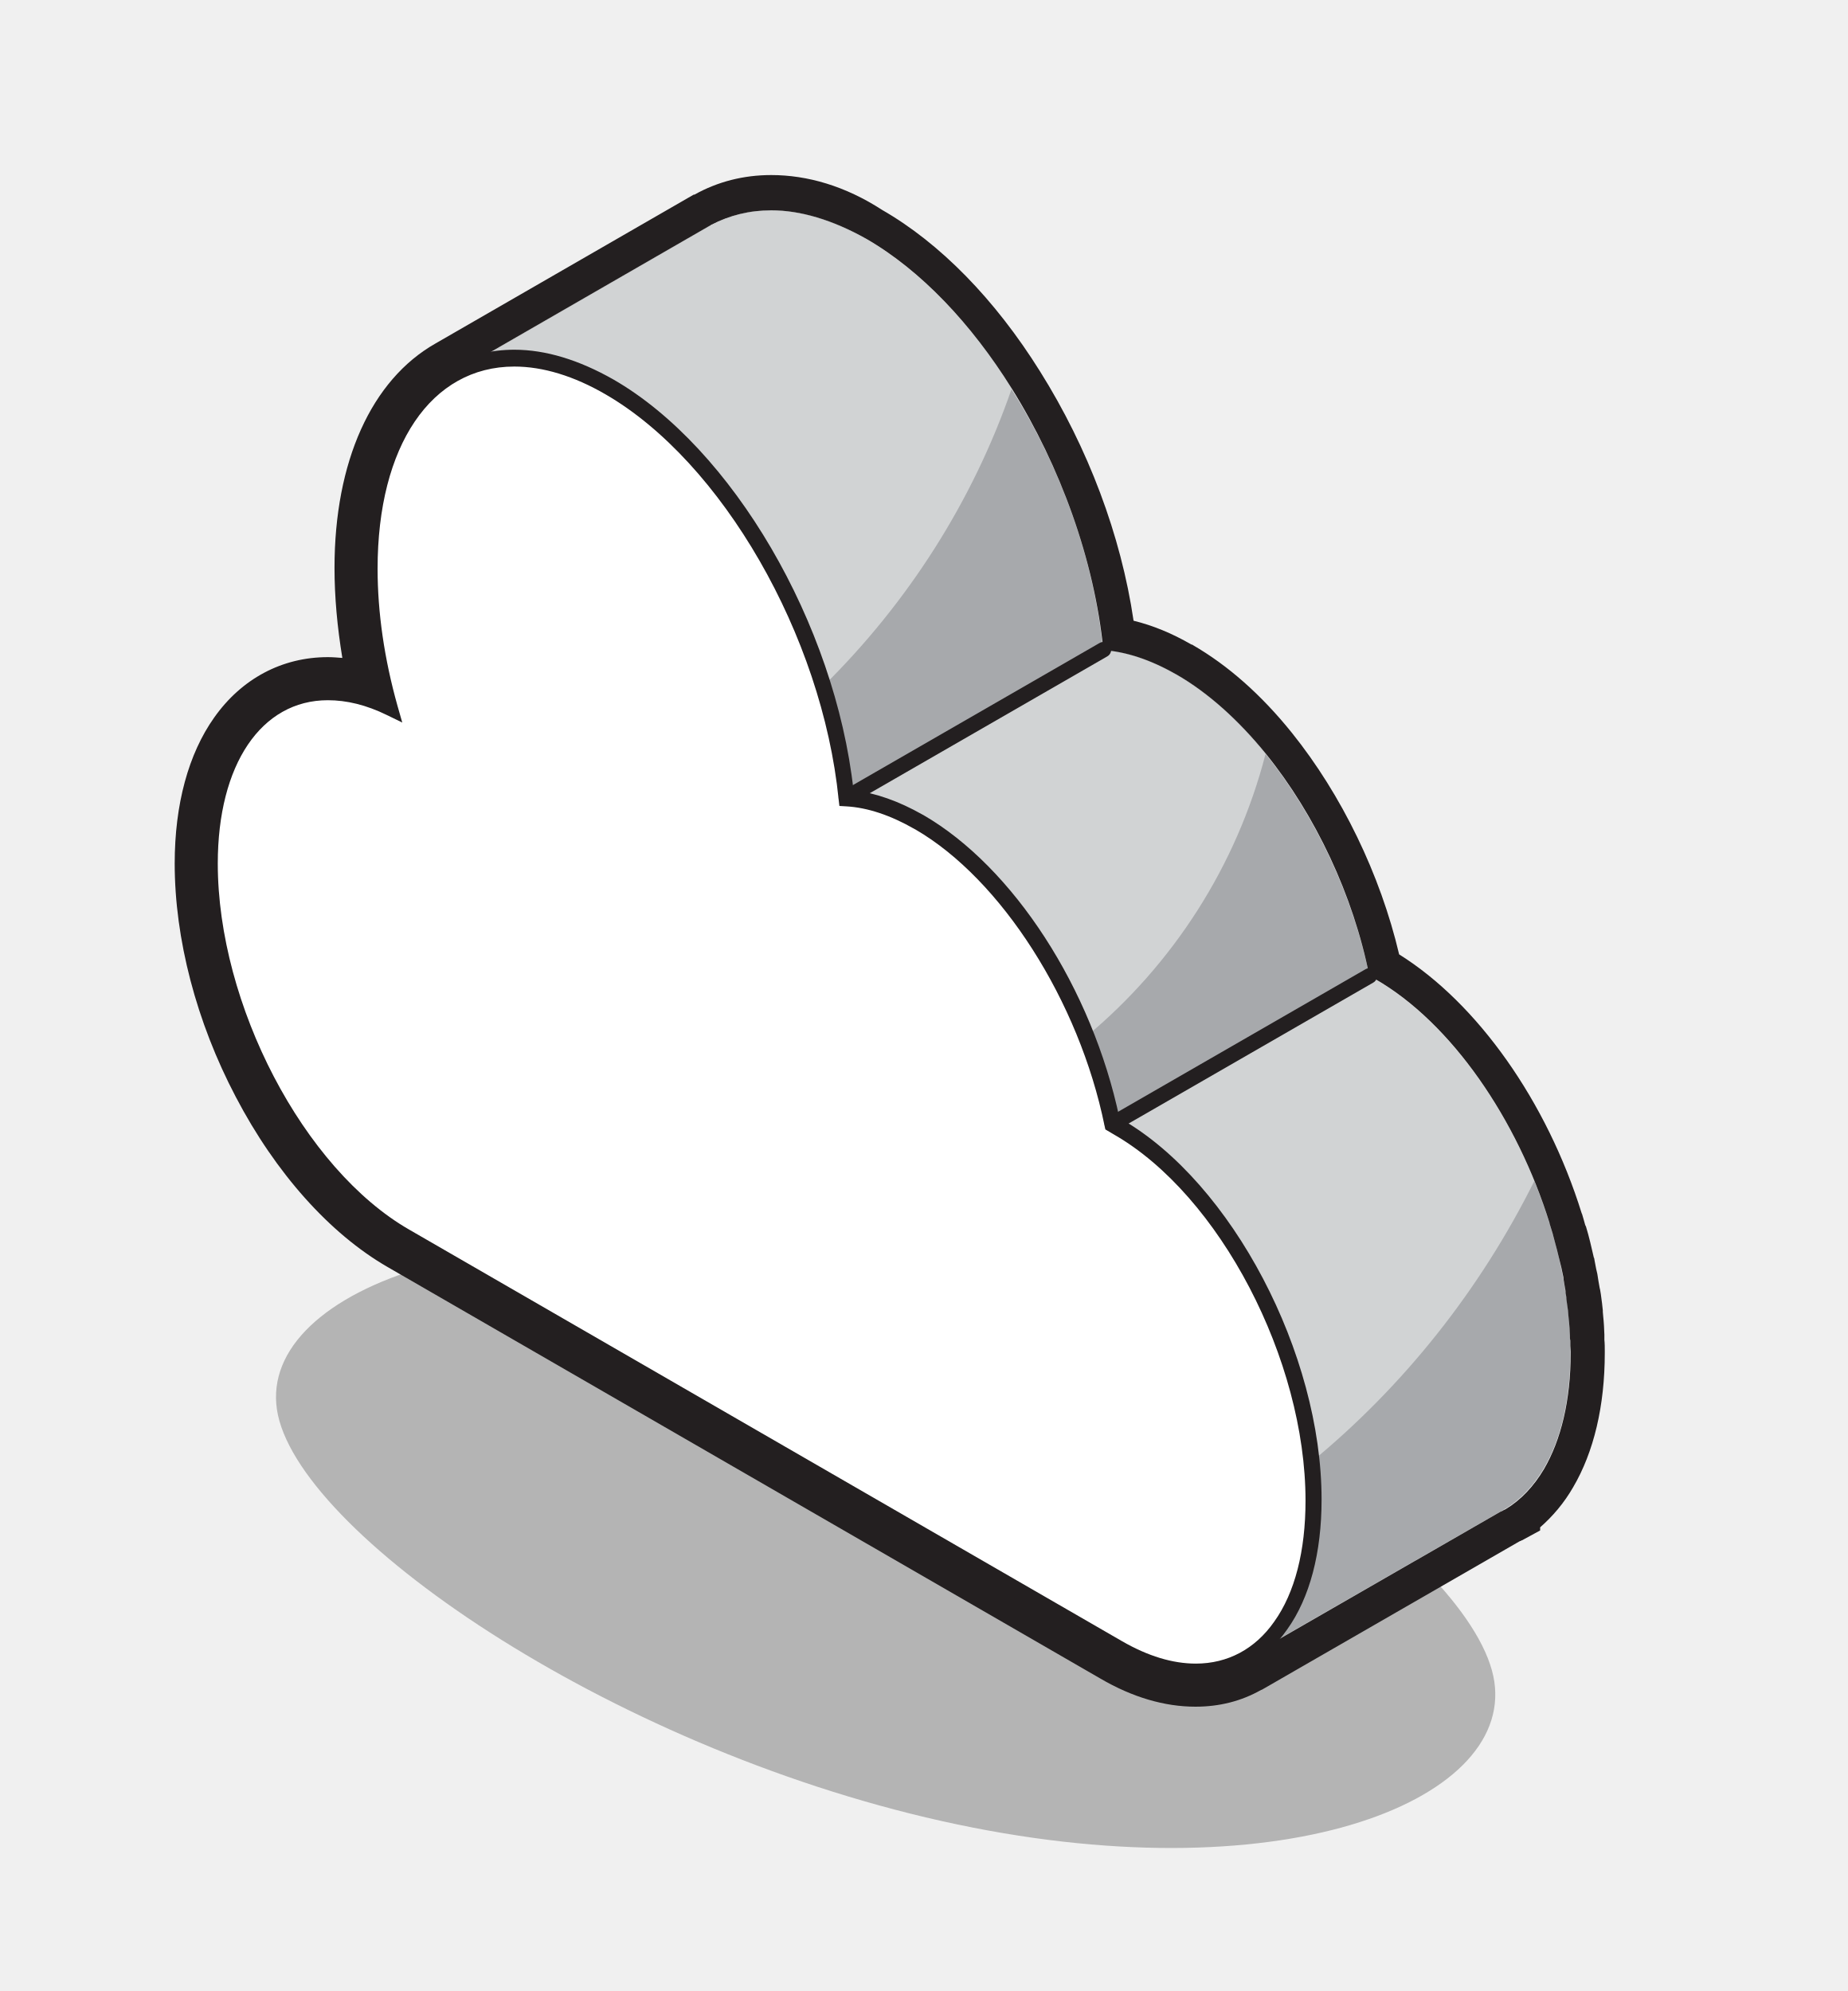
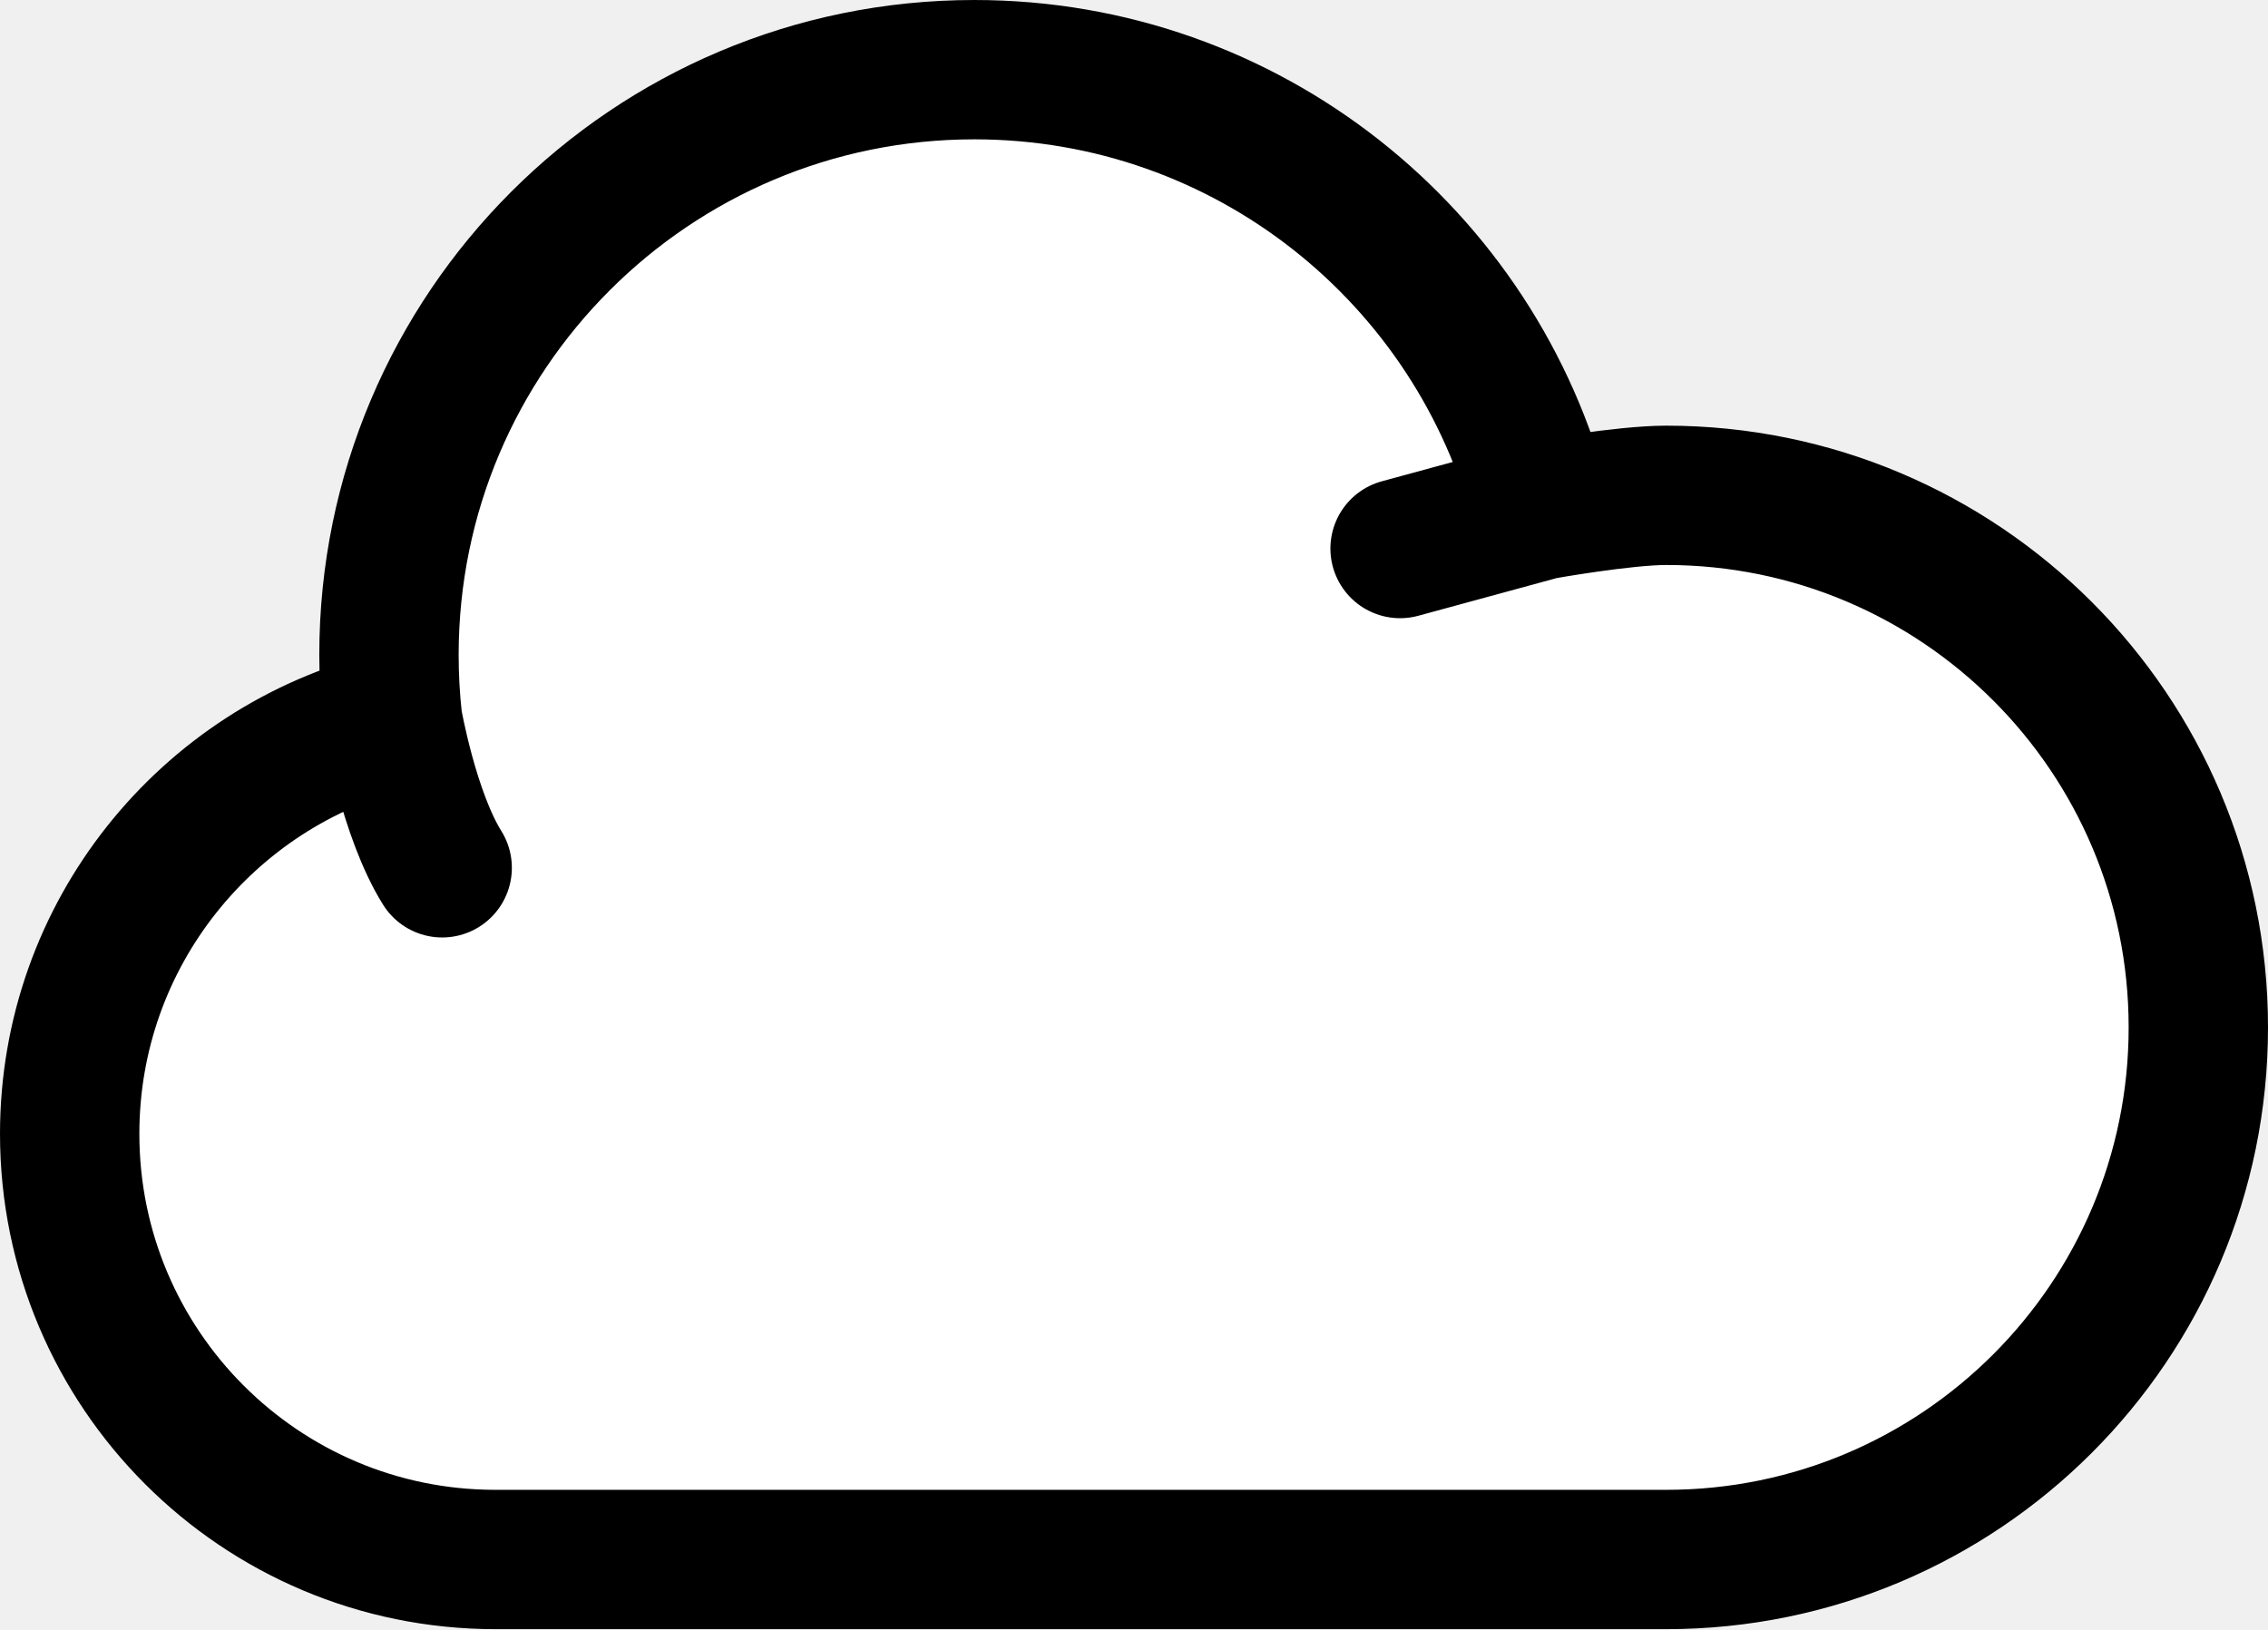
- <svg xmlns="http://www.w3.org/2000/svg" version="1.1" id="Layer_1" x="0px" y="0px" width="471.7px" height="508.4px" viewBox="0 0 471.7 508.4" enable-background="new 0 0 471.7 508.4" xml:space="preserve">
-   <g id="Layer_1_1_" display="none">
-     <polygon display="inline" fill="none" stroke="#231F20" stroke-miterlimit="10" points="433.1,373 227.3,491.8 21.5,373    21.5,135.4 227.3,16.6 433.1,135.4  " />
-   </g>
-   <path opacity="0.25" fill="#000000" enable-background="new    " d="M381.5,429.4c4.6,30.9-55.3,54.8-141.1,35.6S75.3,390.9,70.7,359.9  c-4.6-30.9,58.1-54.7,143.9-35.5S376.9,398.5,381.5,429.4z" />
-   <g id="Layer_2_1_">
-     <g>
-       <g>
-         <path fill="#A7A9AC" d="M349.6,249.2L284,287c-1.5-7.5-3.8-15-6.7-22.3c-9.3-23.5-24.9-44.5-42.6-54.7l-0.2-0.1     c-6.5-3.8-12.7-5.7-18.4-6.1l65.5-37.8c5.7,0.4,11.9,2.4,18.4,6.1l0.2,0.1c8.2,4.7,16,11.8,22.9,20.3     C335.7,208.1,345.4,228.6,349.6,249.2z" />
+ <svg xmlns="http://www.w3.org/2000/svg" width="255.179" height="183.329" viewBox="0 0 255.179 183.329" version="1.1" id="svg12" xml:space="preserve">
+   <defs id="defs12">
+     <mask id="ports-mask">
+       <rect width="100%" height="100%" fill="#ffffff" id="rect1-62" x="0" y="0" />
+       <rect x="72.3" y="310.5" width="4.6" height="14.5" rx="2.3" fill="#000000" id="rect2" />
+       <rect x="71.8" y="342.5" width="4.6" height="14.5" rx="2.3" fill="#000000" id="rect3" />
+       <rect x="70.8" y="374" width="4.6" height="14.5" rx="2.3" fill="#000000" id="rect4-9" />
+     </mask>
+     <mask id="slots-mask">
+       <rect width="1024" height="1024" fill="#ffffff" id="rect1-1" x="0" y="0" />
+       <g transform="skewY(45)" fill="#000000" id="g4">
+         <rect x="197" y="453.6" width="39.2" height="21.7" rx="3" id="rect2-2" />
+         <rect x="197" y="502.2" width="39.2" height="21.7" rx="3" id="rect3-7" />
+         <rect x="197" y="551.2" width="39.2" height="21.7" rx="3" id="rect4-0" />
      </g>
-       <g>
-         <path fill="#A7A9AC" d="M281.6,166l-65.5,37.8c-0.9-9.5-3-19.1-5.9-28.6c-10.1-32.4-30.7-62.6-54.6-76.4     c-8.6-5-16.8-7.3-24.3-7.3c-5.7,0-10.9,1.4-15.6,4l65.8-38l0.1,0.1c10.7-5.9,24.4-5.2,39.5,3.5c14,8.1,26.8,21.7,37.1,38.2     C270.7,119.1,279.4,143,281.6,166z" />
-       </g>
-       <g>
-         <path fill="#BCBEC0" d="M317.7,423.6C317.8,423.6,317.8,423.6,317.7,423.6L317.7,423.6L317.7,423.6z" />
-       </g>
-       <g>
-         <path fill="#D1D3D4" d="M400.9,345.3c0,19.6-6.4,33.6-16.5,39.9l0,0l0,0c-0.4,0.3-0.9,0.5-1.3,0.8l-64.6,37.2     c10.4-6.2,17-20.2,17-40.2c0-36.7-22.3-79.4-49.9-95.3L284,287l65.5-37.8l1.5,0.8C378.6,265.9,400.9,308.6,400.9,345.3z" />
-       </g>
-       <g>
-         <path fill="#A7A9AC" d="M334.8,373.3c0.3,3.3,0.5,6.5,0.5,9.7c0,19.9-6.6,34-17,40.2L383,386c0.5-0.2,0.9-0.5,1.3-0.8h0.1l0,0     c10.2-6.3,16.5-20.3,16.5-39.9c0-14.3-3.4-29.5-9.2-43.7C377.9,329.3,358.5,353.8,334.8,373.3z" />
-       </g>
-       <g>
-         <path fill="#D1D3D4" d="M323.1,192.5c-7.4,28.7-23.7,53.8-45.8,72.2c-9.3-23.5-24.9-44.5-42.6-54.7l-0.2-0.1     c-6.5-3.8-12.7-5.7-18.4-6.1l65.5-37.8c5.7,0.4,11.9,2.4,18.4,6.1l0.2,0.1C308.5,176.9,316.2,184,323.1,192.5z" />
-       </g>
-       <g>
-         <path fill="#D1D3D4" d="M258.3,99.2c-10,29-26.7,54.9-48.1,76c-10.1-32.4-30.7-62.6-54.6-76.4c-8.6-5-16.8-7.3-24.3-7.3     c-5.7,0-10.9,1.4-15.6,4l65.8-38l0.1,0.1c10.7-5.9,24.4-5.2,39.5,3.5C235.1,69.1,248,82.7,258.3,99.2z" />
-       </g>
-       <g>
-         <path fill="#231F20" d="M196.9,53.7c7.4,0,15.6,2.4,24.3,7.3c14,8.1,26.8,21.7,37.1,38.2c12.4,19.9,21.1,43.8,23.4,66.8     c5.7,0.4,11.9,2.4,18.4,6.1l0.2,0.1c8.2,4.7,16,11.8,22.9,20.3c12.6,15.6,22.3,36.1,26.4,56.7l1.5,0.8     c19.5,11.2,36.3,35.9,44.5,62.3c0,0,0,0,0,0.1c0.3,0.9,0.5,1.7,0.8,2.6c0,0.1,0.1,0.3,0.1,0.4c0.7,2.5,1.3,4.9,1.9,7.4     c0.1,0.3,0.1,0.5,0.2,0.8c0.1,0.6,0.3,1.3,0.4,1.9c0.1,0.4,0.2,0.9,0.2,1.3c0.1,0.6,0.2,1.2,0.3,1.8c0.1,0.5,0.2,1,0.2,1.6     c0.1,0.5,0.2,1,0.2,1.5c0.1,1,0.3,2,0.4,2.9c0,0.4,0.1,0.8,0.1,1.2c0.1,0.7,0.1,1.3,0.2,2c0,0.4,0.1,0.9,0.1,1.3     c0,0.7,0.1,1.3,0.1,2c0,0.4,0,0.8,0.1,1.2c0,0.9,0,1.8,0.1,2.8c0,0.1,0,0.2,0,0.3c0,12.3-2.5,22.3-6.8,29.7     c-2.6,4.4-5.9,7.9-9.7,10.2l0,0l0,0l0,0c-0.2,0.1-0.4,0.2-0.6,0.3c-0.3,0.2-0.5,0.3-0.8,0.4l-64.6,37.2c-0.2,0.1-0.4,0.2-0.6,0.4     l0,0h-0.1l0,0c-3.7,2.1-7.9,3.2-12.5,3.2c-6.1,0-12.8-1.9-19.8-6l-182-105c-27.5-15.9-49.9-58.5-49.9-95.3     c0-27.3,12.4-43.7,30.1-43.7c4.9,0,10.2,1.3,15.8,3.9c-3.3-11.9-5.1-24-5.1-35.7c0-24.8,8.3-42.2,21.4-49.6h-0.1l65.9-38     C186.2,55,191.3,53.7,196.9,53.7 M196.9,44.7c-7.1,0-13.7,1.7-19.6,5h-0.1h-0.1l-65.9,38l0,0C94.8,97,85.4,117.9,85.4,145     c0,7.4,0.7,15.1,2,23c-1.3-0.1-2.5-0.2-3.7-0.2c-11.7,0-22,5.5-29,15.4c-6.6,9.3-10.1,22.2-10.1,37.3c0,19.2,5.5,40.4,15.6,59.6     c10.2,19.5,24,34.9,38.7,43.4l182,105.1c8.2,4.8,16.4,7.2,24.3,7.2c6.1,0,11.7-1.4,16.8-4.3l0,0h0.1l-0.2-0.3l0.2,0.3     c0.2-0.1,0.5-0.3,0.7-0.4l64.4-37.1c0.2-0.1,0.5-0.3,0.7-0.4l0.2-0.1h0.1c0.1-0.1,0.3-0.2,0.4-0.2l4.6-2.5V390     c3.2-2.8,6.1-6.2,8.4-10.2c5.3-9,8.1-20.8,8.1-34.3c0-0.2,0-0.3,0-0.5c0-0.9,0-1.9-0.1-2.9c0-0.3,0-0.6,0-1v-0.3     c0-0.7-0.1-1.4-0.1-2.2c0-0.5-0.1-1-0.1-1.4c-0.1-0.7-0.1-1.4-0.2-2.2v-0.4c0-0.3-0.1-0.6-0.1-0.9c-0.1-1.2-0.3-2.2-0.4-3.2     c-0.1-0.4-0.1-0.8-0.2-1.2l-0.1-0.4c-0.1-0.6-0.2-1.1-0.3-1.7c-0.1-0.7-0.2-1.3-0.3-1.9c-0.1-0.4-0.2-0.9-0.3-1.3     c-0.1-0.7-0.3-1.4-0.4-2.1c0-0.2-0.1-0.4-0.1-0.6l-0.1-0.2c-0.6-2.6-1.2-5.3-2-7.9l-0.1-0.2l-0.1-0.2c-0.3-1-0.5-1.9-0.8-2.8     l-0.1-0.2l0,0c-8.9-28.6-26.6-53.6-46.6-66.1c-4.8-20.4-14.7-40.8-27.4-56.6c-7.8-9.7-16.3-17.2-25.3-22.4l-0.1-0.1h-0.1h-0.1     c-5-2.9-9.9-4.9-14.8-6.1c-3.2-21.8-11.6-44.1-23.9-63.7C254,76.4,240,62.1,225.2,53.6C215.8,47.5,206.1,44.7,196.9,44.7     L196.9,44.7z" />
-       </g>
-       <g>
-         <path fill="#FFFFFF" d="M285.5,287.8L284,287c-6.5-31.8-26.1-63.6-49.3-77l-0.2-0.1c-6.5-3.7-12.7-5.7-18.4-6.1     c-4.2-42-29.7-87.2-60.5-105C121.8,79.3,94.4,100,94.4,145c0,11.6,1.8,23.8,5.1,35.7c-25.7-12.1-45.9,4.8-45.9,39.8     c0,36.7,22.3,79.4,49.9,95.3l182,105.1c27.5,15.9,49.9-1,49.9-37.7S313,303.7,285.5,287.8z" />
-         <path fill="#231F20" d="M305.3,428.7L305.3,428.7c-6.6,0-13.6-2.1-20.8-6.2l-182-105.1c-28-16.2-50.9-59.7-50.9-97     c0-27.7,12.6-45.7,32.1-45.7c4.1,0,8.4,0.8,12.9,2.5c-2.8-11.1-4.2-21.9-4.2-32.3c0-33.7,15.3-55.6,38.9-55.6     c8,0,16.5,2.6,25.3,7.6c30.4,17.5,56.6,62.4,61.3,104.9c5.7,0.7,11.6,2.8,17.6,6.2l0.2,0.1c23,13.3,43.1,44.3,50.1,77.4l0.7,0.4     c28,16.2,50.9,59.7,50.9,97c0,13.6-3,25.1-8.8,33.2C322.8,424.4,314.8,428.7,305.3,428.7z M83.7,178.8c-17,0-28.1,16.4-28.1,41.7     c0,36,21.9,78,48.9,93.5l182,105.1c6.6,3.8,12.9,5.7,18.8,5.7l0,0c8.1,0,15.1-3.7,20-10.7c5.3-7.4,8-18.1,8-30.9     c0-36-21.9-78-48.9-93.5l-2.2-1.3l-0.2-0.9c-6.5-31.9-26.4-63-48.3-75.7l-0.2-0.1c-6.1-3.5-12-5.5-17.5-5.8l-1.7-0.1l-0.2-1.7     c-4.2-41.8-29.8-86.2-59.5-103.4c-8.1-4.7-16-7.1-23.3-7.1c-21.2,0-34.9,20.2-34.9,51.6c0,11.2,1.7,23,5.1,35.1l1.2,4.2l-3.9-1.9     C93.5,180,88.5,178.8,83.7,178.8z" />
-       </g>
-       <g>
-         <line fill="none" x1="281.6" y1="166" x2="216.1" y2="203.7" />
-         <path fill="#231F20" d="M216.1,205.7c-0.7,0-1.4-0.4-1.7-1c-0.6-1-0.2-2.2,0.7-2.7l65.6-37.8c1-0.6,2.2-0.2,2.7,0.7     c0.6,1,0.2,2.2-0.7,2.7l-65.6,37.8C216.8,205.7,216.4,205.7,216.1,205.7z" />
-       </g>
-       <g>
-         <line fill="none" x1="284" y1="287" x2="349.6" y2="249.2" />
-         <path fill="#231F20" d="M284,289c-0.7,0-1.4-0.4-1.7-1c-0.6-1-0.2-2.2,0.7-2.7l65.6-37.8c1-0.6,2.2-0.2,2.7,0.7     c0.6,1,0.2,2.2-0.7,2.7L285,288.7C284.7,288.9,284.4,289,284,289z" />
-       </g>
-     </g>
-   </g>
+     </mask>
+   </defs>
+   <path style="fill:#ffffff;stroke:#000000;stroke-width:15.679;stroke-linecap:round;stroke-linejoin:round;stroke-dasharray:none;paint-order:markers fill stroke" d="m 44.175,81.095 c -20.867,5.173 -36.335,24.027 -36.335,46.494 0,26.454 21.446,47.9 47.9,47.9 h 131.725 c 33.068,0 59.875,-26.807 59.875,-59.875 0,-33.068 -26.807,-59.875 -59.875,-59.875 -4.824,0 -14.011,1.648 -14.011,1.648 v 0 l -15.927,4.339 15.927,-4.339 C 166.195,28.904 140.37,7.84 109.627,7.84 c -36.375,0 -65.863,29.488 -65.863,65.863 0,2.499 0.139,4.966 0.41,7.393 0,0 1.835,10.569 5.577,16.557 -3.742,-5.988 -5.577,-16.557 -5.577,-16.557 z" id="path5-6" />
</svg>
